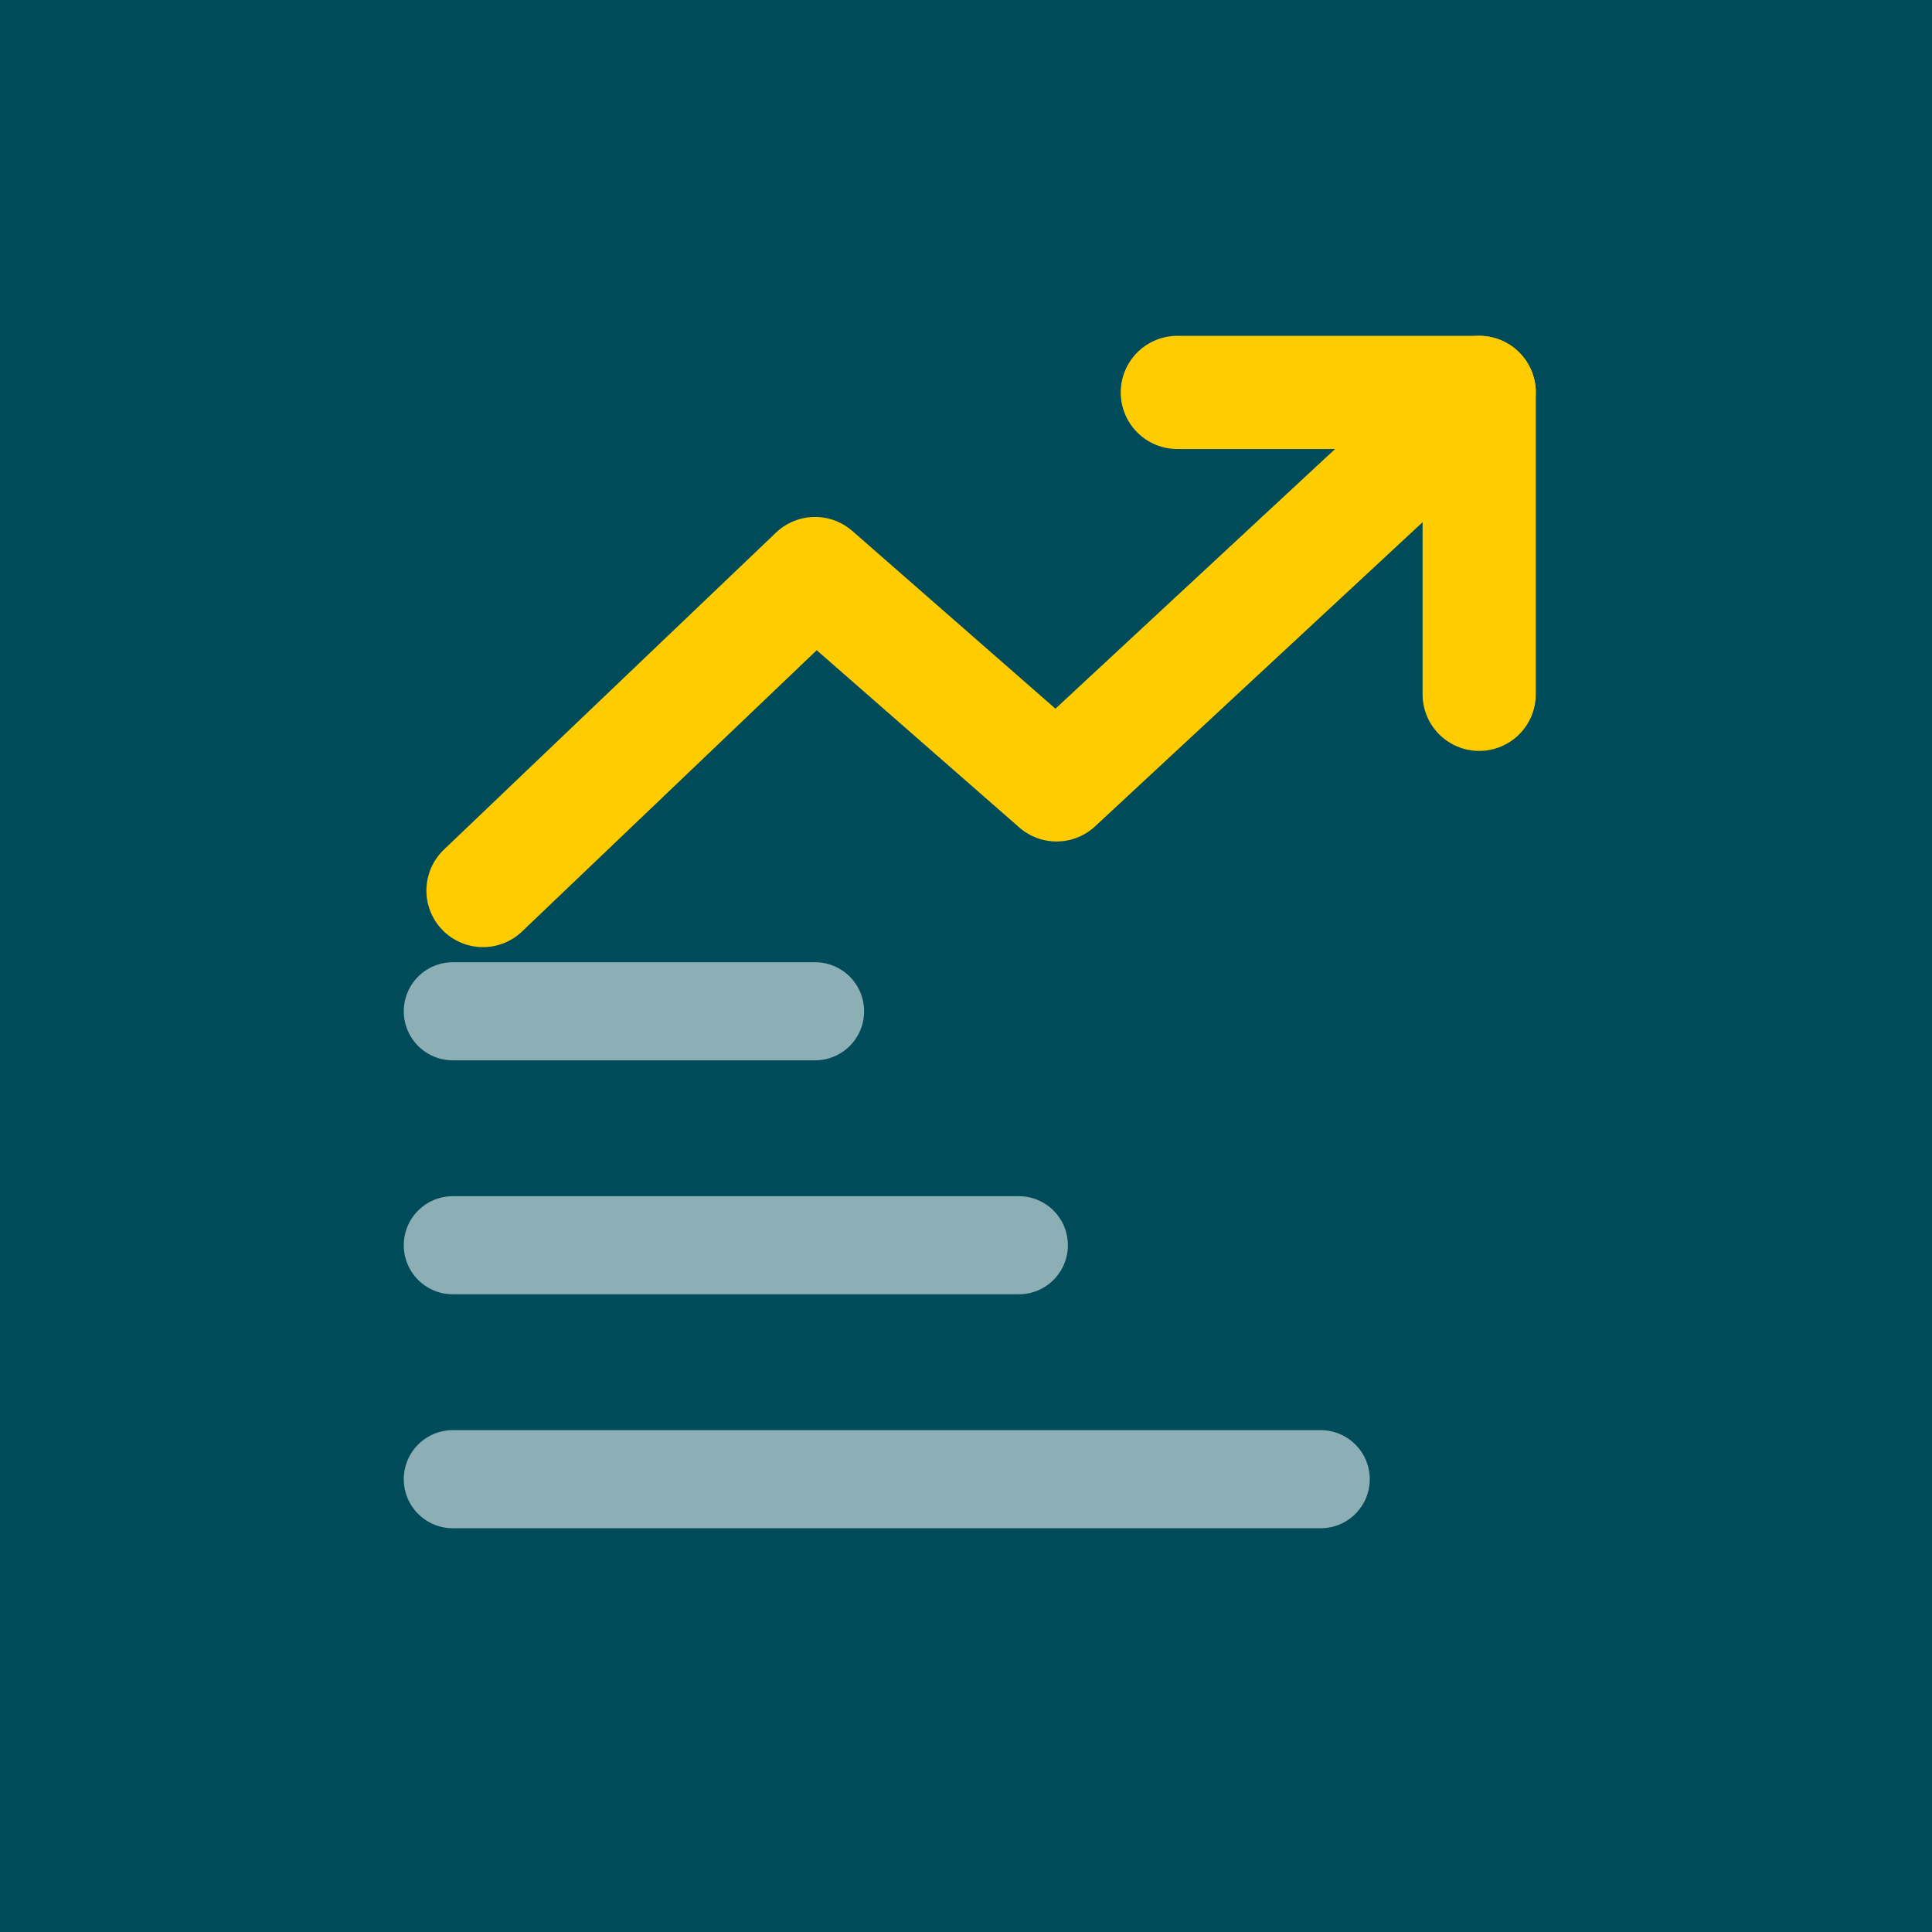
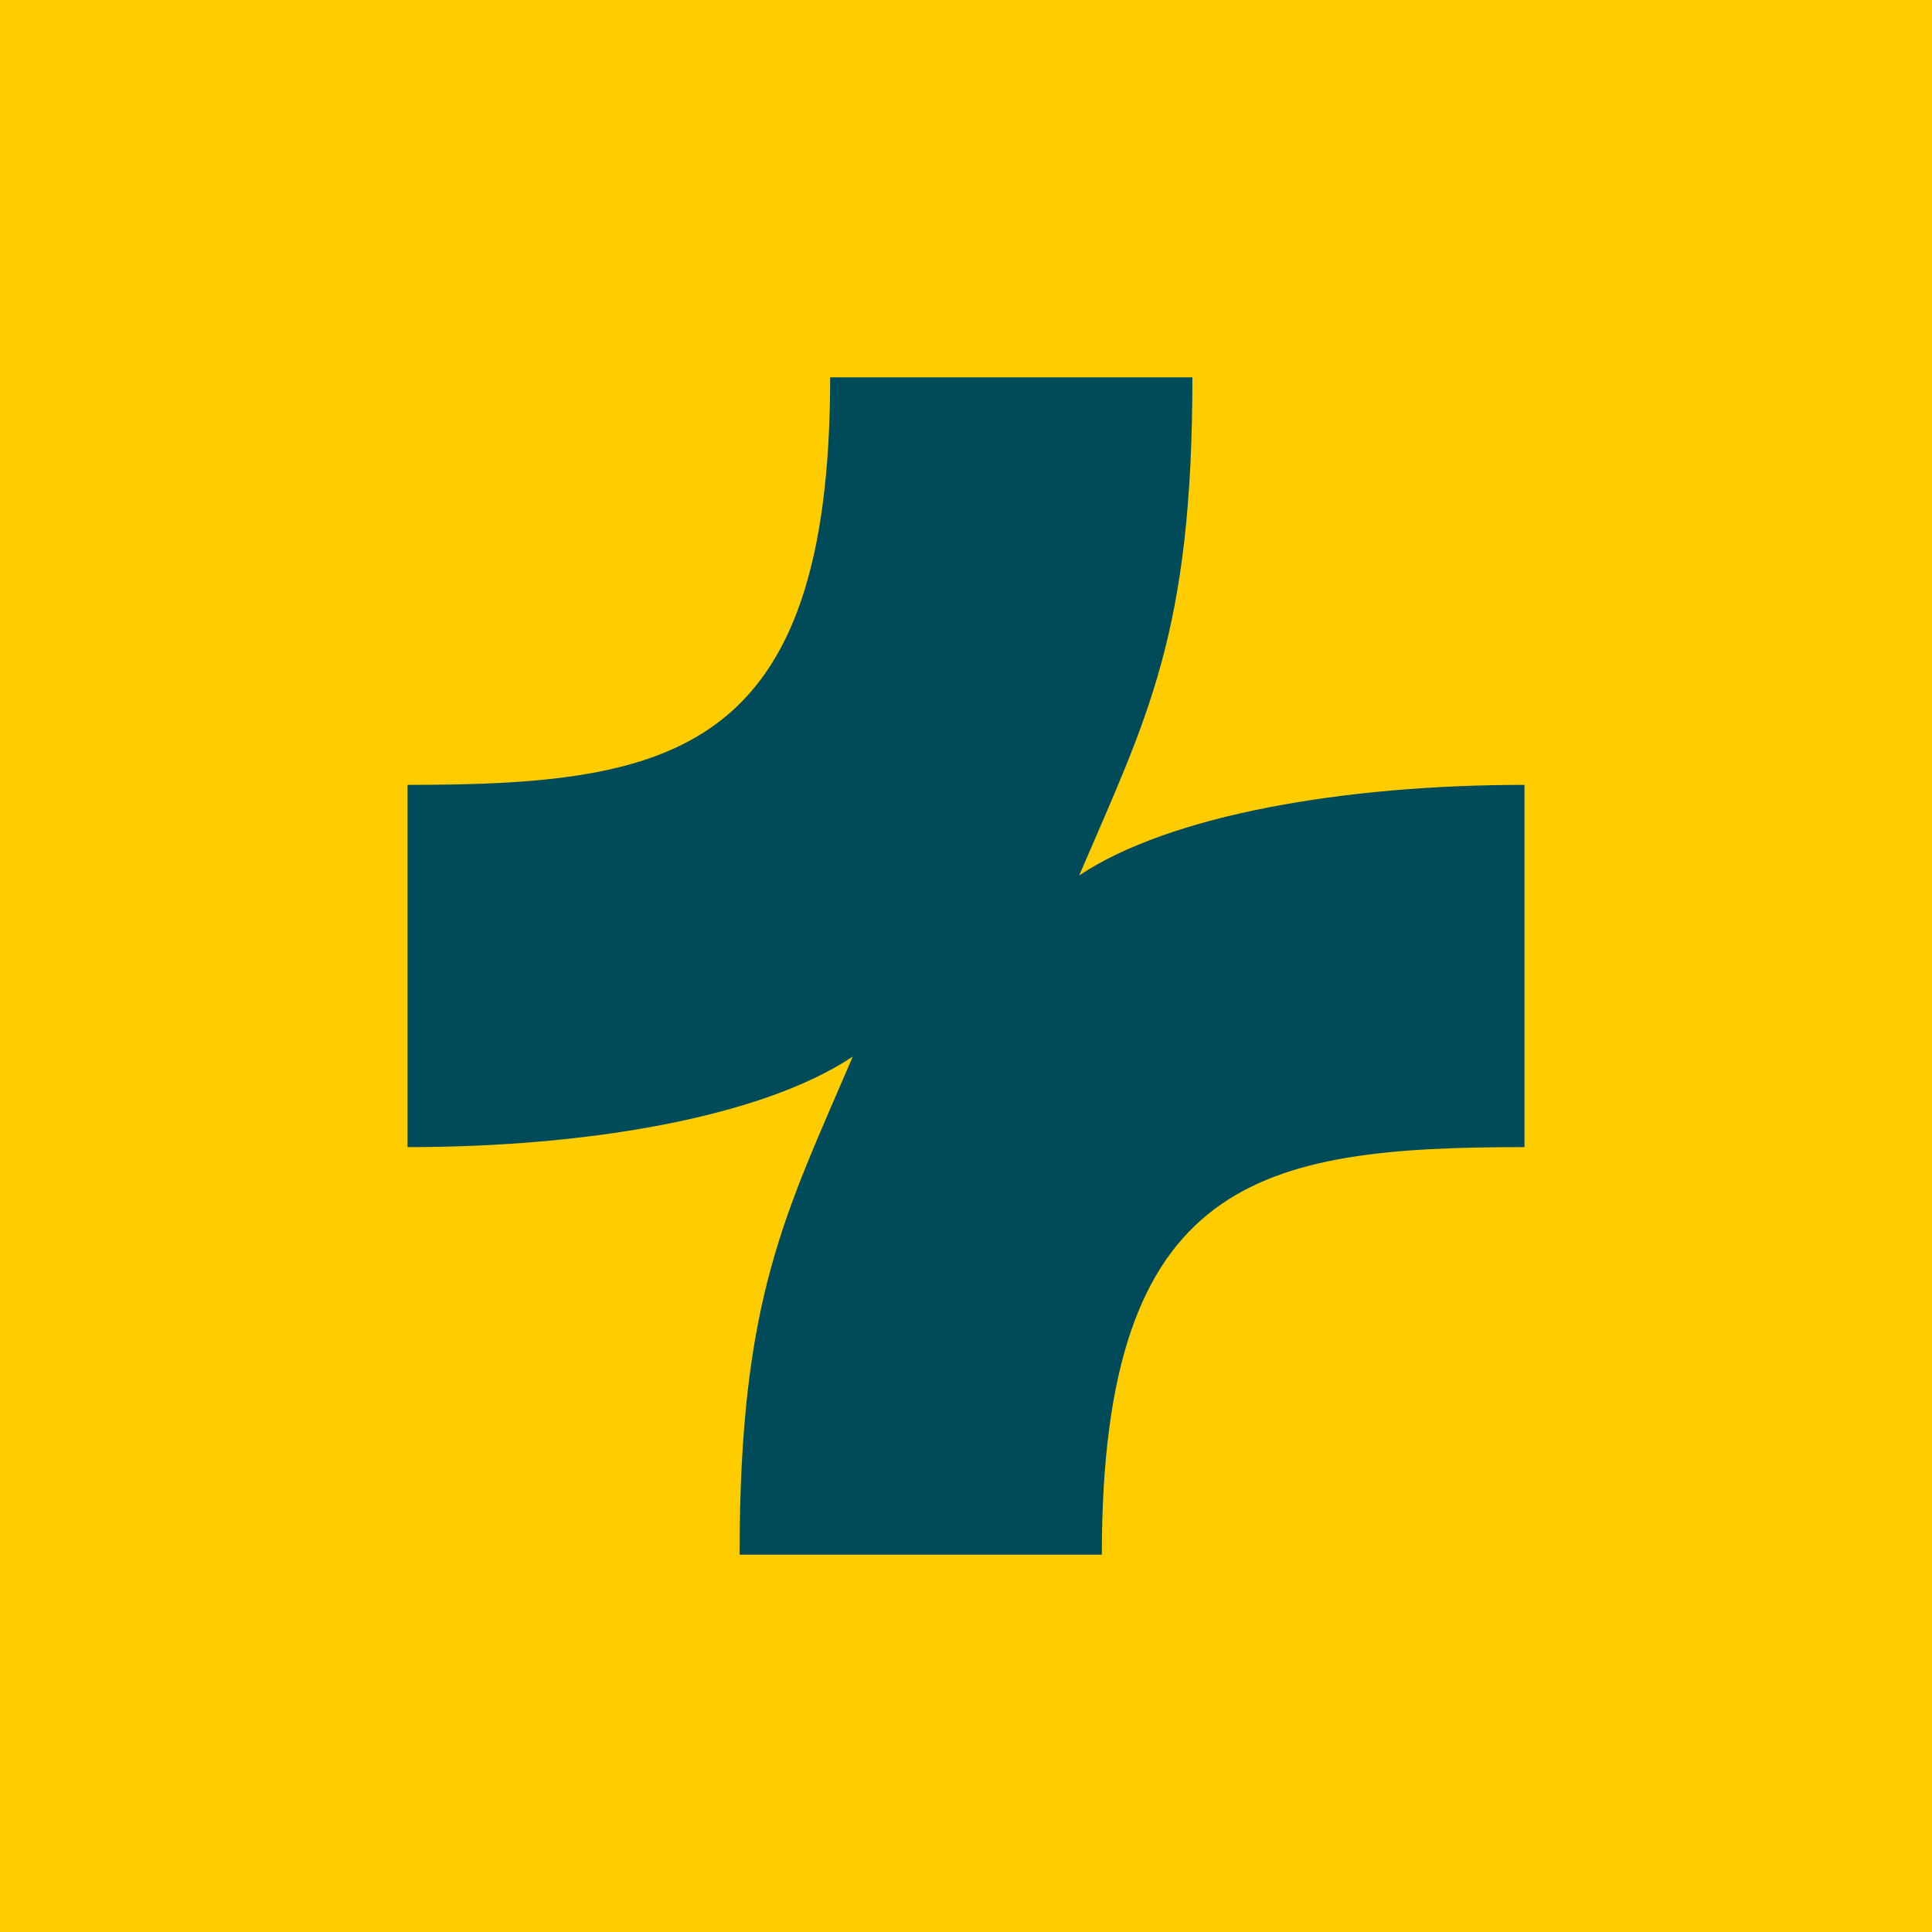
- <svg xmlns="http://www.w3.org/2000/svg" viewBox="0 0 512 512" width="512" height="512">
-   <rect width="512" height="512" fill="#004B5A" />
-   <g stroke="#FFFFFF" stroke-width="26" stroke-linecap="round" opacity="0.55">
-     <path d="M120 330h150" />
-     <path d="M120 392h230" />
-   </g>
-   <path d="M120 268h96" stroke="#FFFFFF" stroke-width="26" stroke-linecap="round" opacity="0.55" />
-   <path d="M140 214 236 214" stroke="#FFFFFF" stroke-width="26" stroke-linecap="round" opacity="0" />
-   <path d="M128 236 216 152 280 208 392 104" fill="none" stroke="#FFCC00" stroke-width="30" stroke-linecap="round" stroke-linejoin="round" />
-   <path d="M312 104h80v80" fill="none" stroke="#FFCC00" stroke-width="30" stroke-linecap="round" stroke-linejoin="round" />
+ <svg xmlns="http://www.w3.org/2000/svg" viewBox="0 0 128 128" width="512" height="512" role="img" aria-label="PostFinance">
+   <rect width="128" height="128" fill="#FFCC00" />
+   <path fill="#004B5A" d="     M55 25 H79     C79 42 76 47.5 71.5 58     C77.5 54 89 52 101 52     V76     C83.5 76 73 78 73 103     H49     C49 86 52 80.5 56.5 70     C50.5 74 39 76 27 76     V52     C44.5 52 55 50 55 25     Z" />
</svg>
